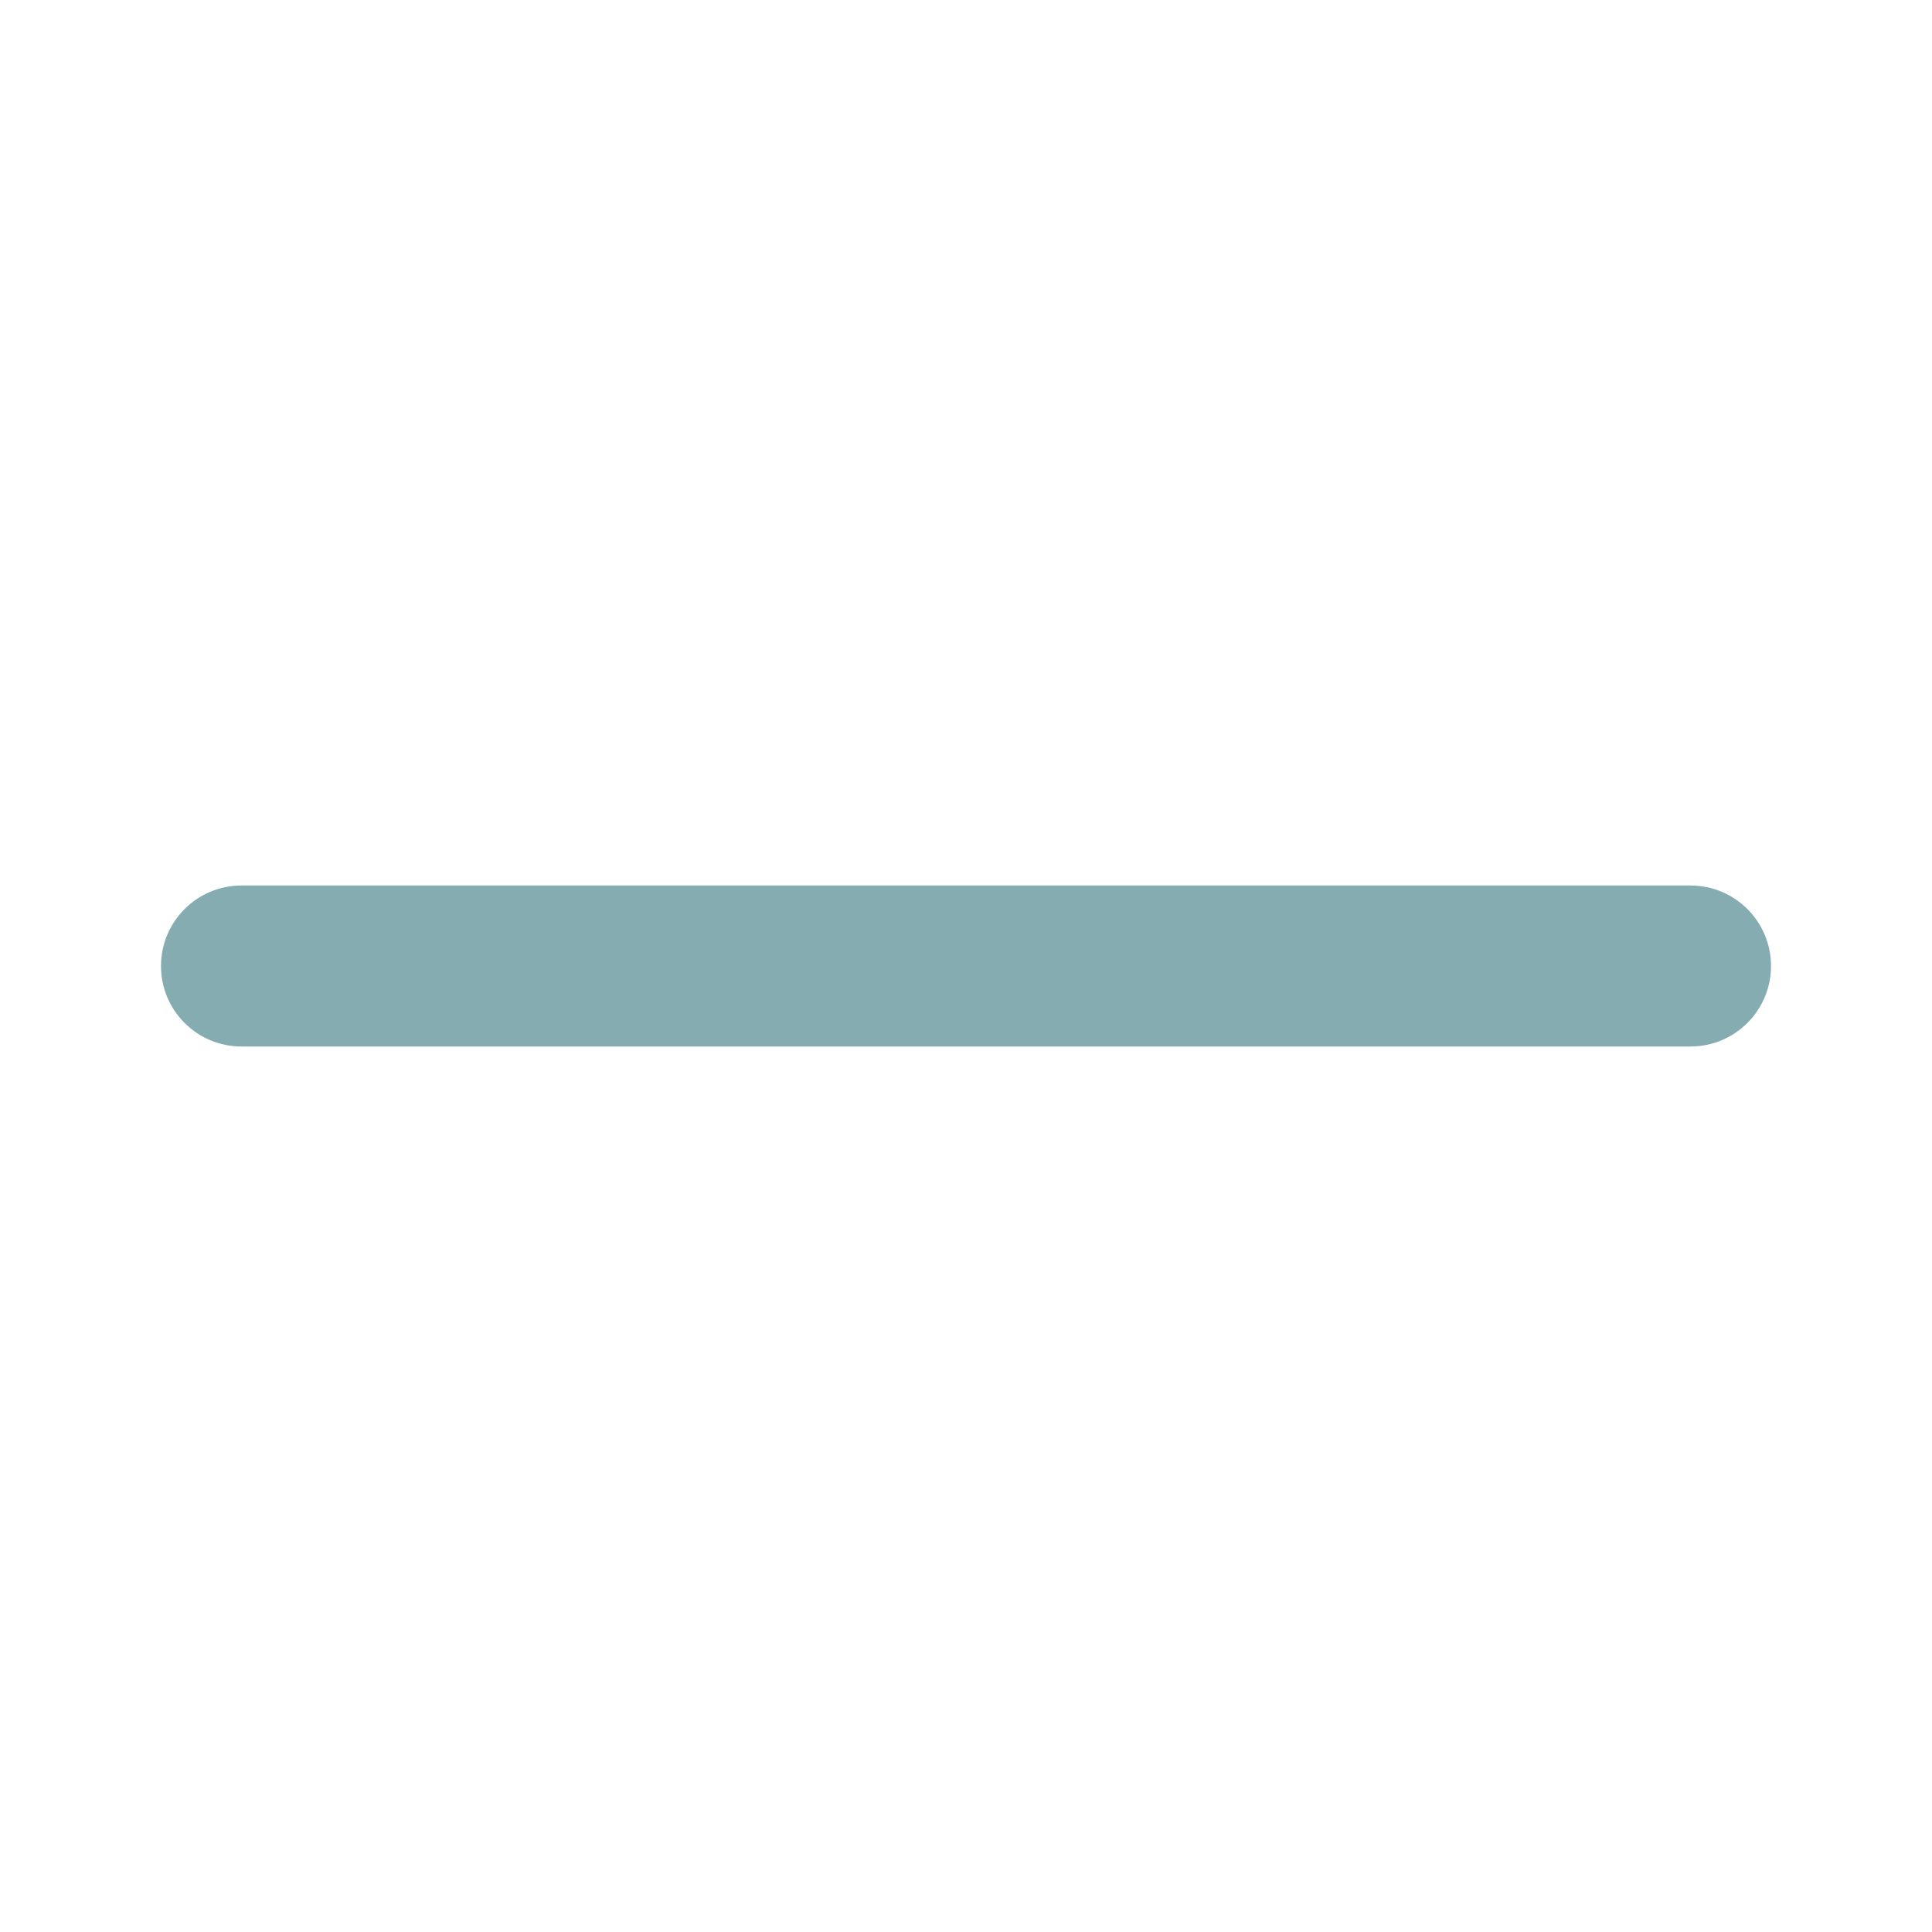
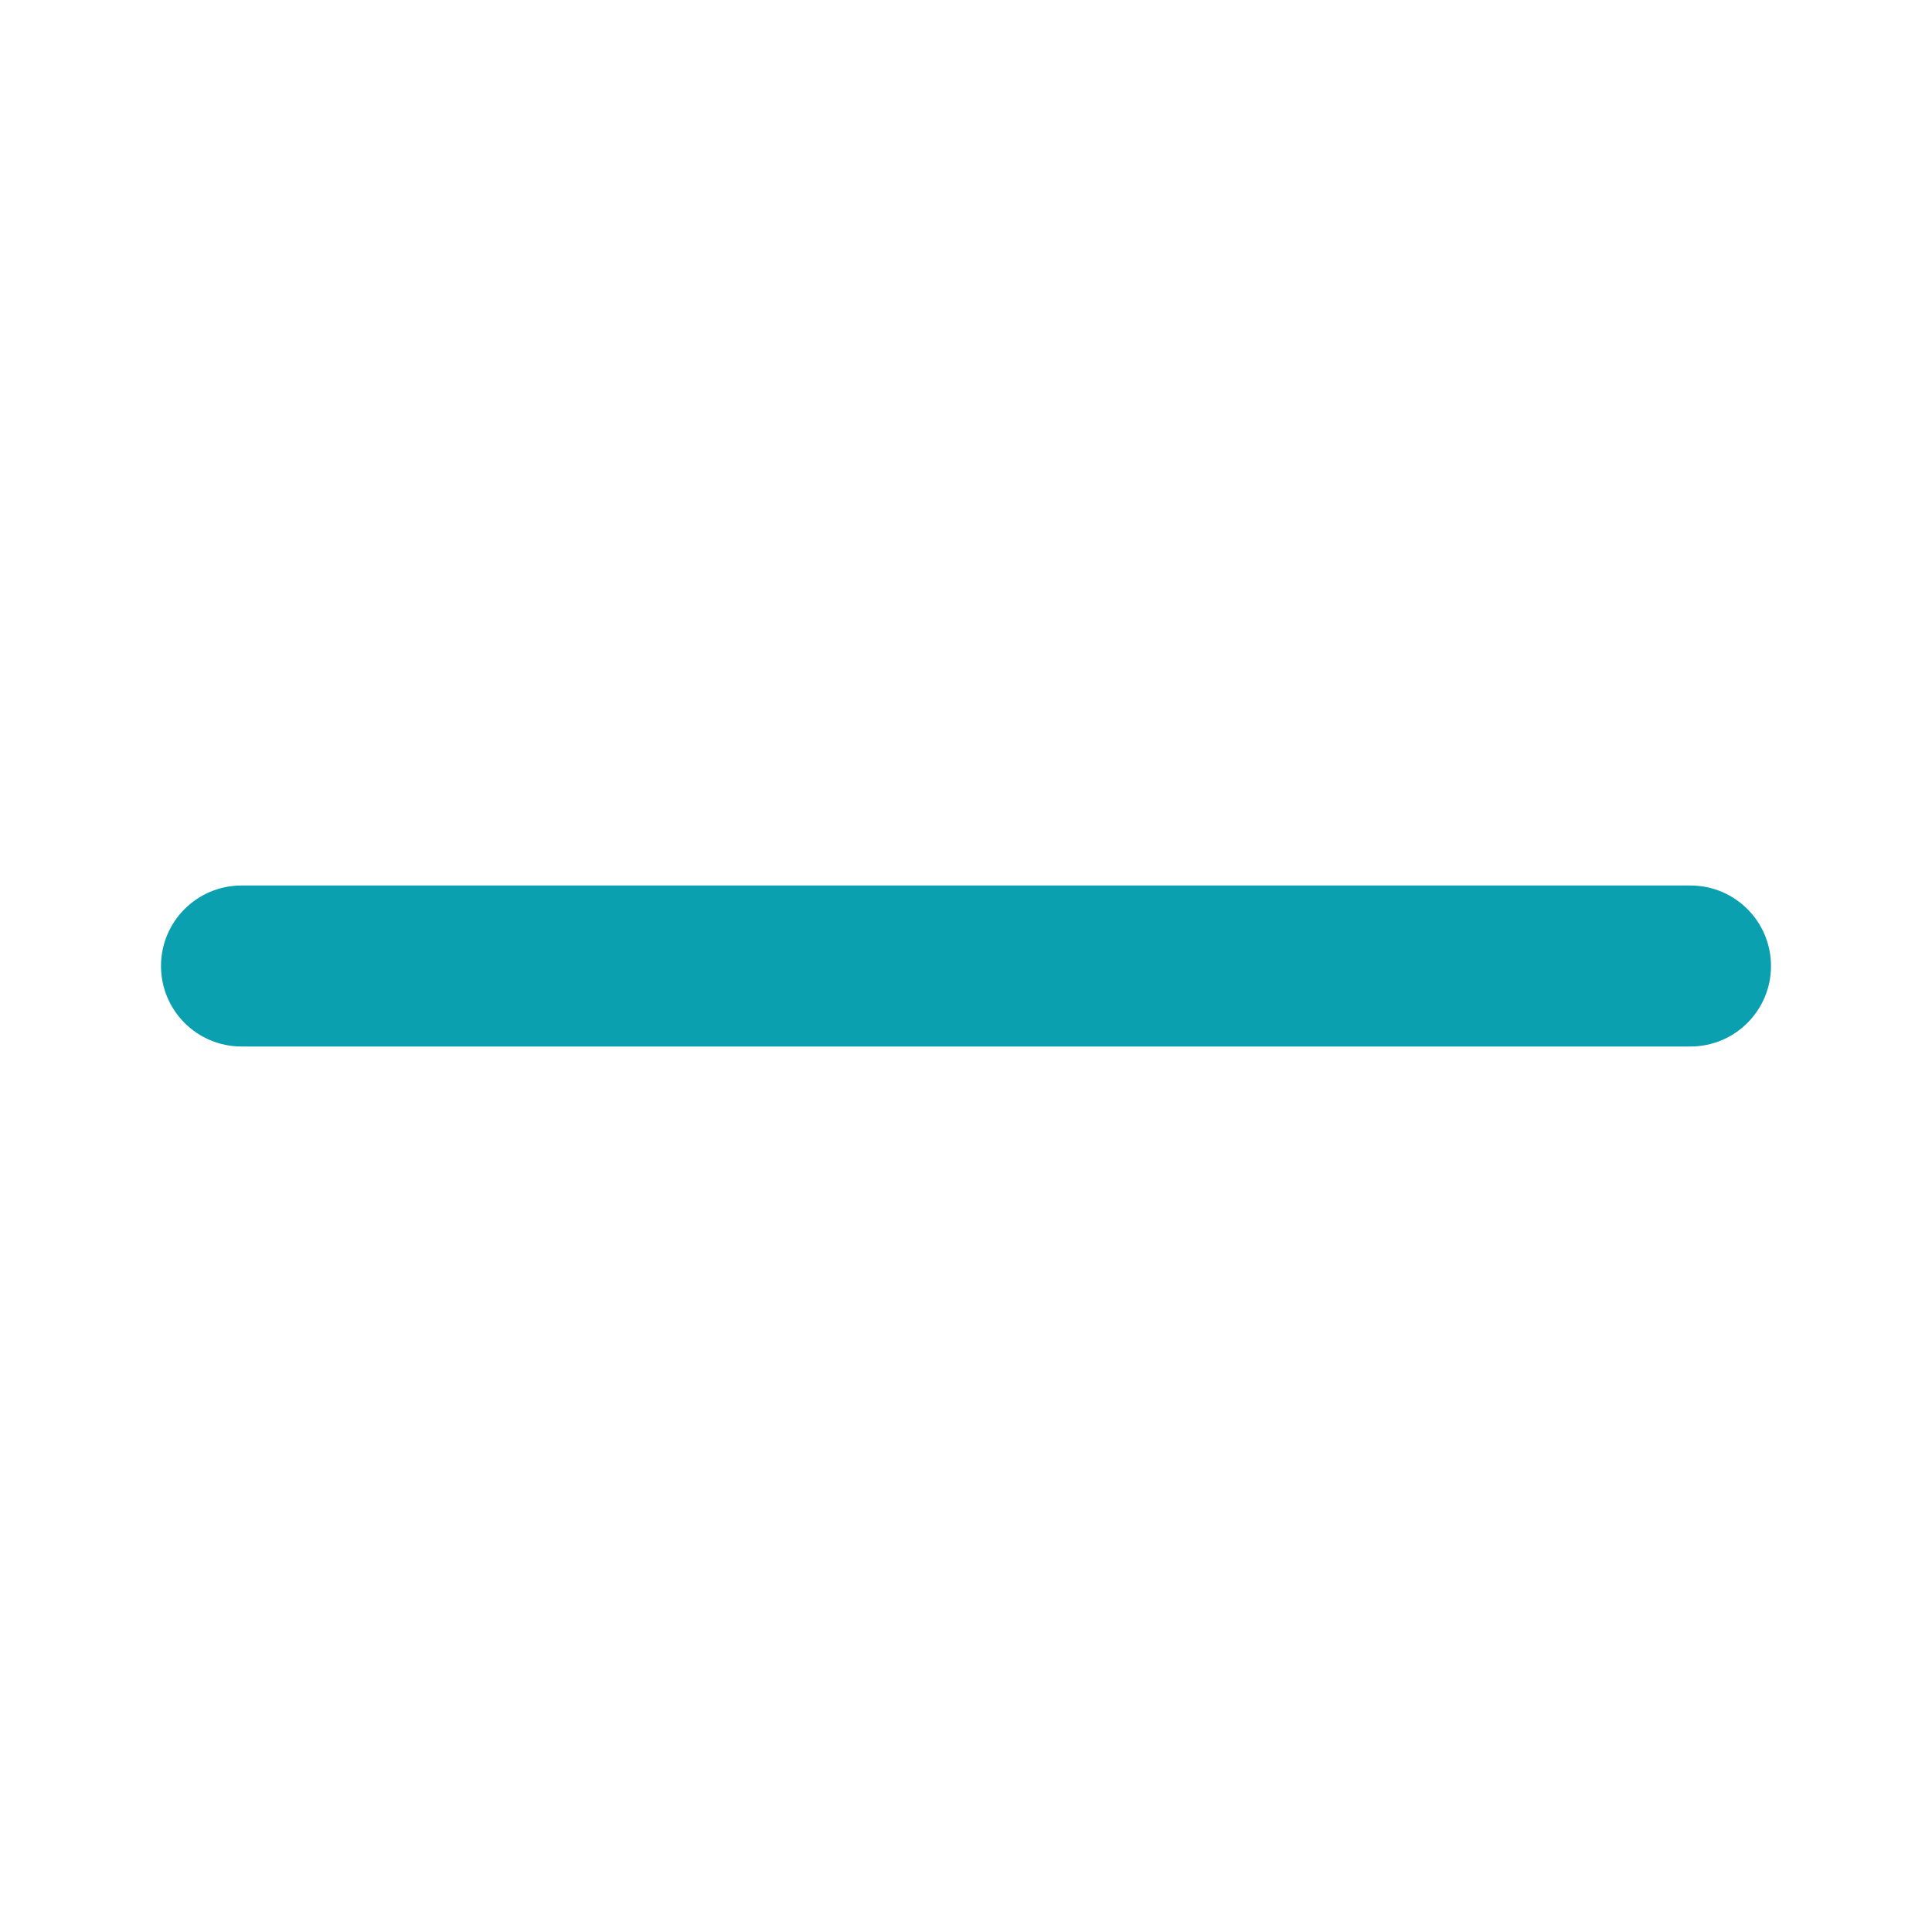
<svg xmlns="http://www.w3.org/2000/svg" width="24" height="24" viewBox="0 0 24 24">
  <g fill="none" fill-rule="evenodd">
    <path d="M0 0h24v24H0z" />
-     <path fill="#85ACB0" fill-rule="nonzero" d="M21 13H3a1 1 0 0 1 0-2h18a1 1 0 0 1 0 2z" />
+     <path fill="#0AA0B0" fill-rule="nonzero" d="M21 13H3a1 1 0 0 1 0-2h18a1 1 0 0 1 0 2z" />
  </g>
</svg>
